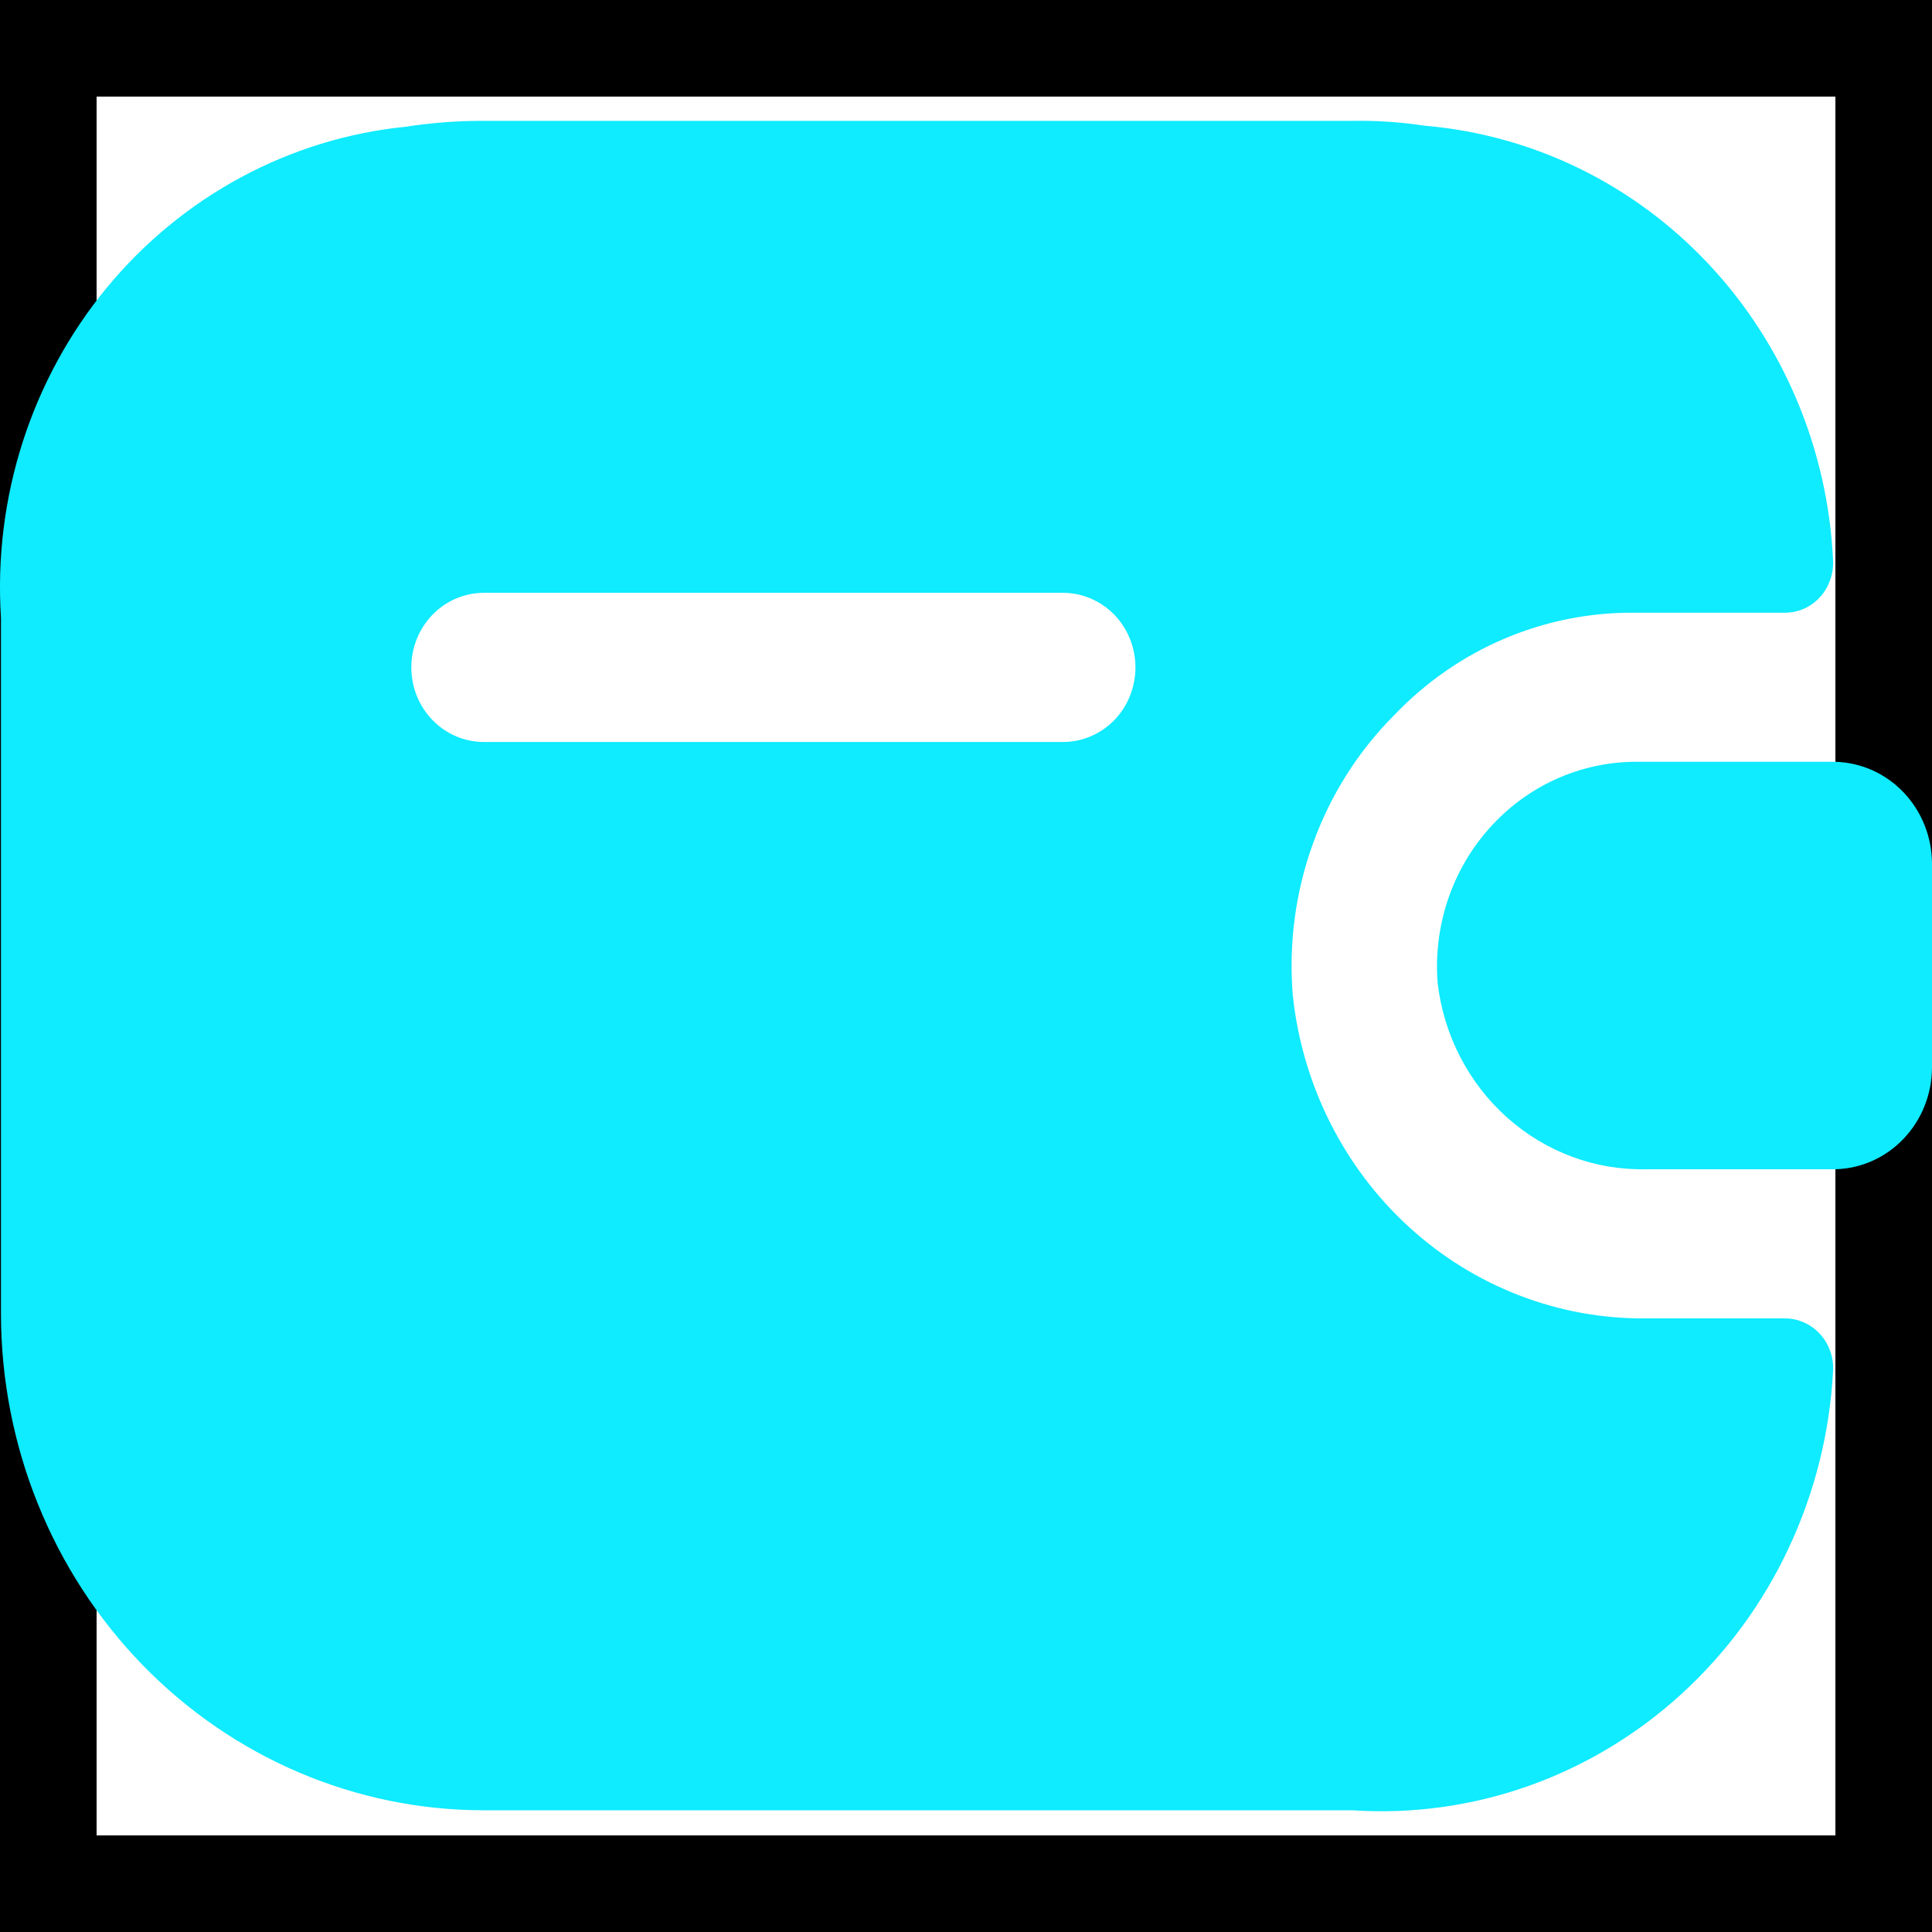
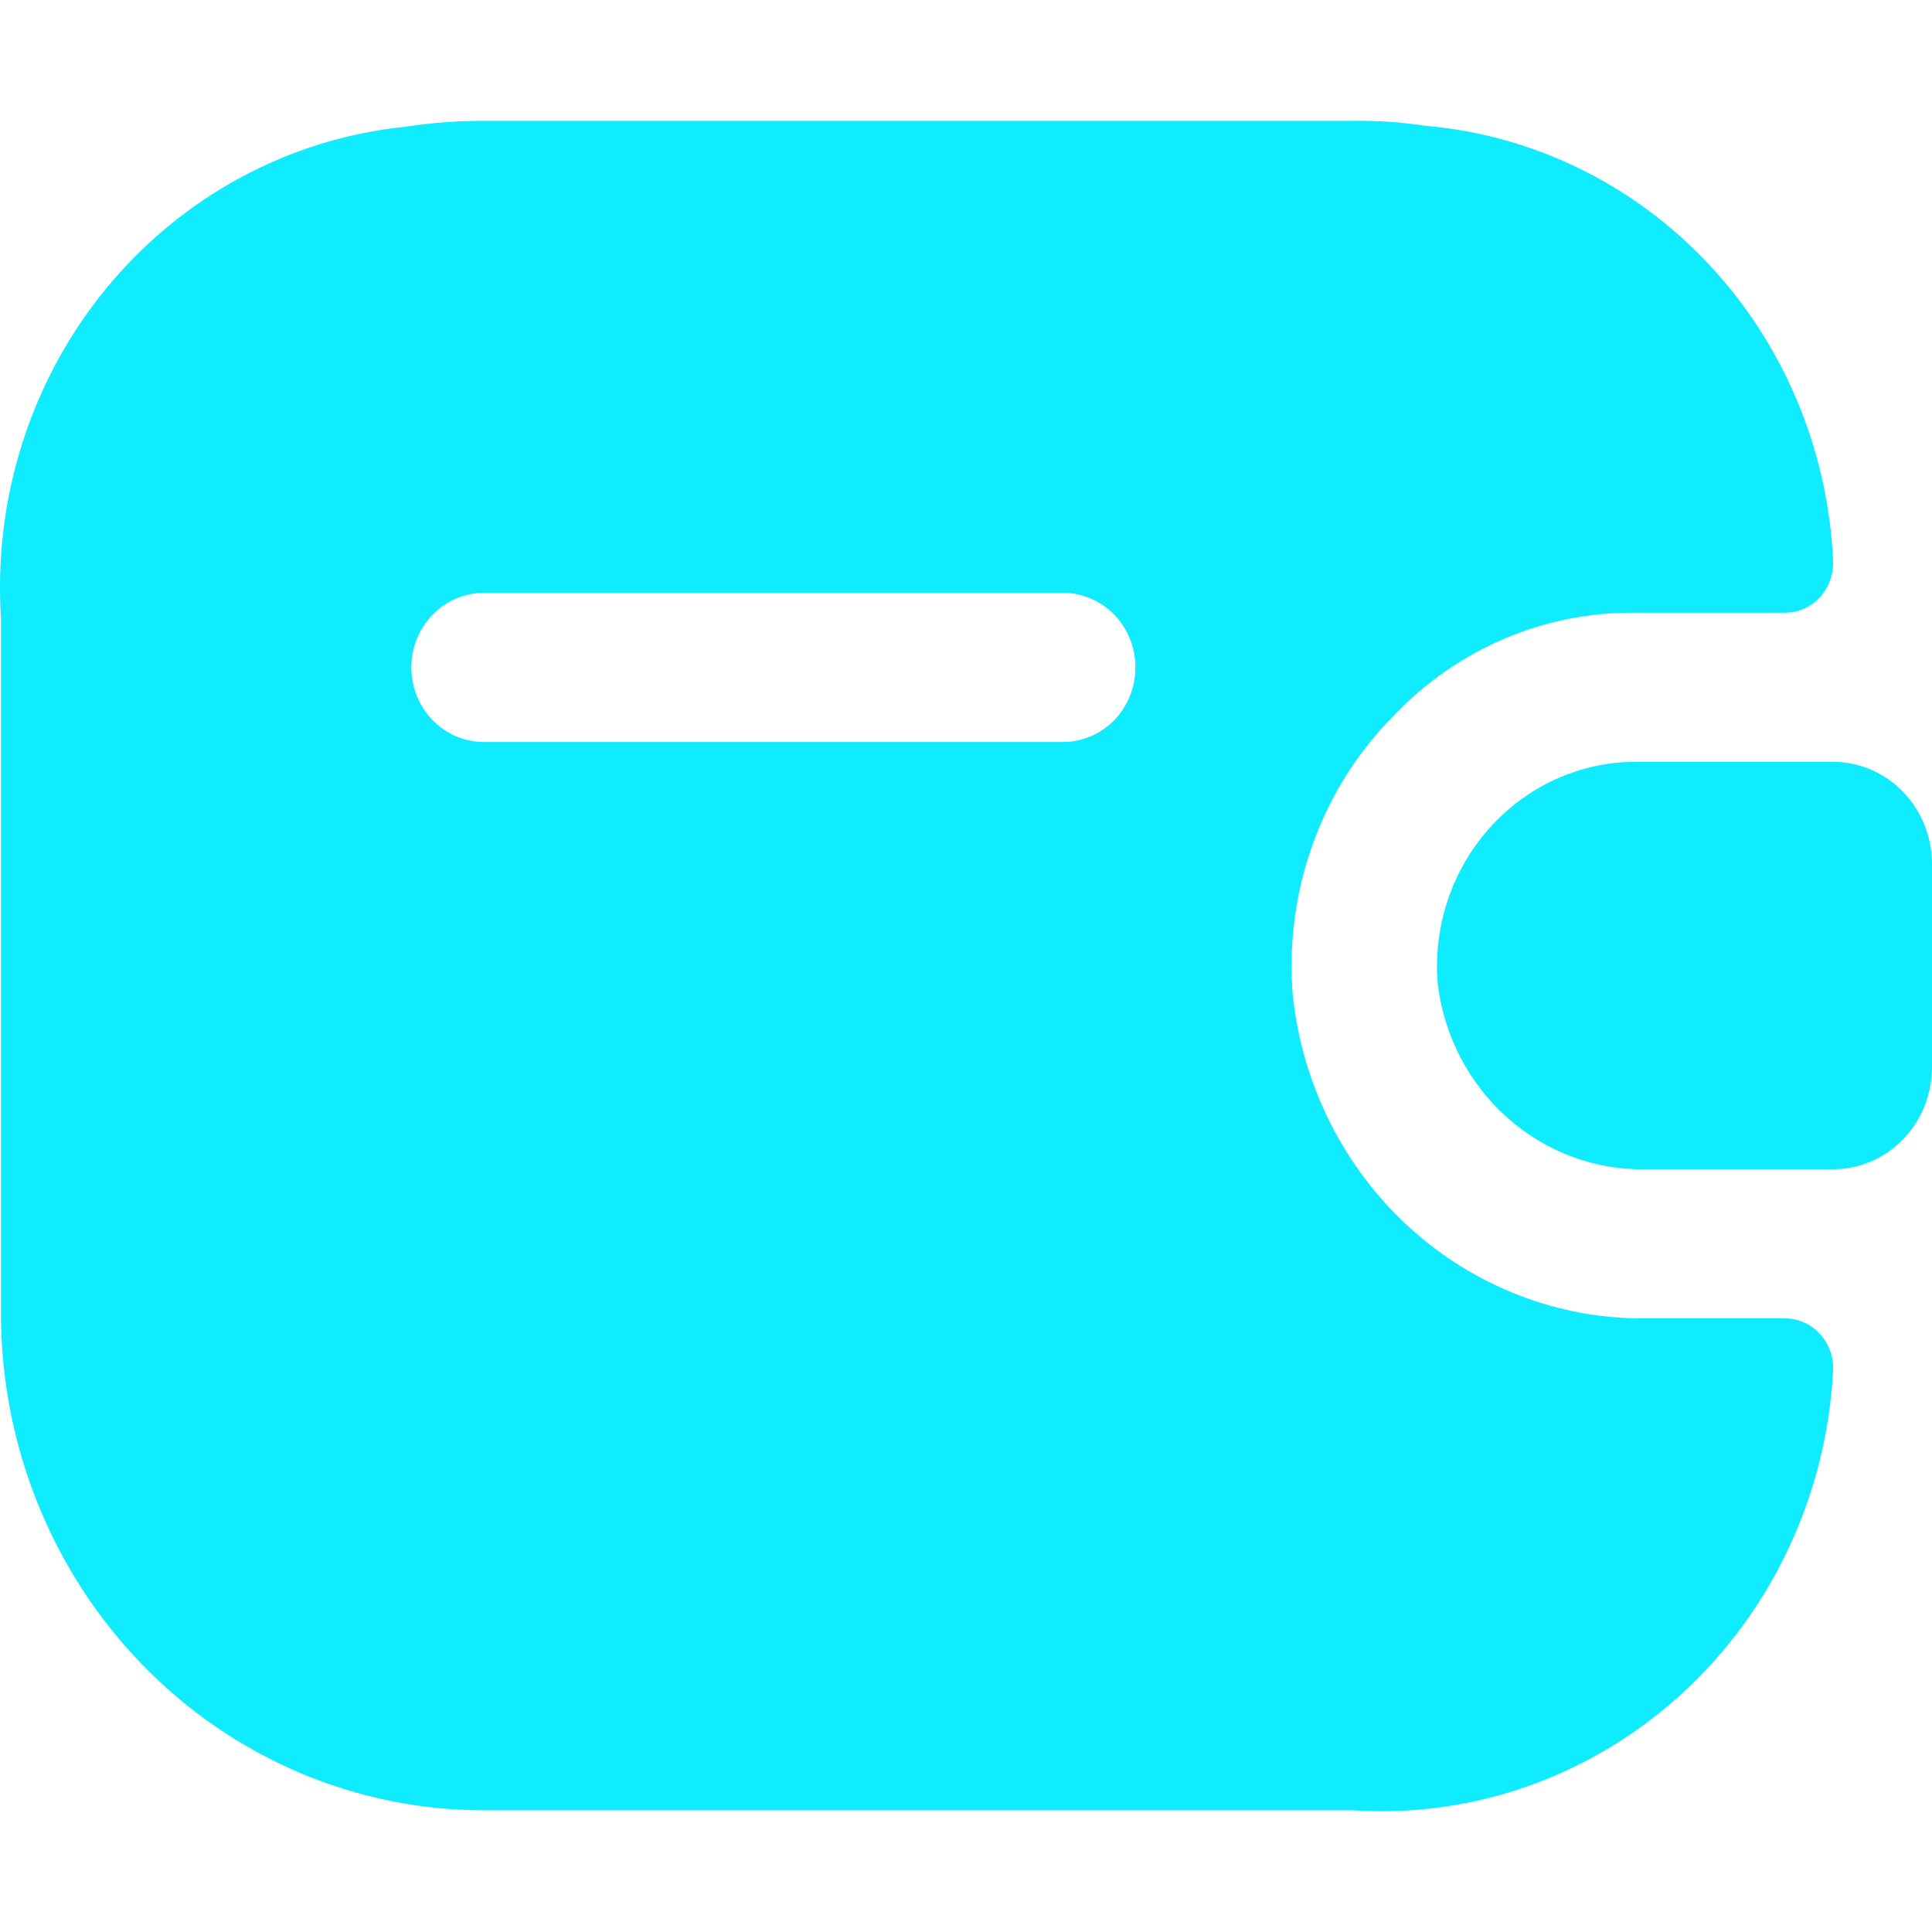
<svg xmlns="http://www.w3.org/2000/svg" width="20" height="20" viewBox="0 0 20 20" fill="none">
-   <rect x="0.5" y="0.5" width="19" height="19" stroke="black" />
  <path d="M20 8.936V11.055C19.998 11.329 19.893 11.592 19.706 11.788C19.52 11.984 19.267 12.097 19 12.104H17.041C16.514 12.116 16.002 11.925 15.603 11.57C15.204 11.214 14.947 10.72 14.883 10.181C14.859 9.89 14.895 9.597 14.986 9.321C15.078 9.045 15.224 8.791 15.416 8.576C15.607 8.36 15.84 8.188 16.099 8.069C16.358 7.951 16.638 7.888 16.922 7.886H19C19.267 7.894 19.52 8.007 19.706 8.203C19.893 8.399 19.998 8.662 20 8.936ZM18.976 14.193C18.942 14.829 18.786 15.451 18.517 16.024C18.249 16.598 17.872 17.11 17.41 17.533C16.948 17.956 16.409 18.28 15.824 18.488C15.239 18.695 14.62 18.781 14.003 18.74H5.008C3.682 18.74 2.411 18.198 1.474 17.234C0.537 16.269 0.01 14.961 0.01 13.596V6.395C-0.07 5.154 0.323 3.929 1.104 2.98C1.886 2.032 2.995 1.434 4.198 1.312C4.466 1.271 4.737 1.25 5.008 1.251H14.003C14.254 1.247 14.505 1.264 14.753 1.302C15.867 1.397 16.91 1.905 17.687 2.733C18.464 3.561 18.922 4.651 18.976 5.801C18.979 5.871 18.969 5.941 18.945 6.006C18.922 6.072 18.886 6.132 18.839 6.183C18.792 6.234 18.736 6.274 18.674 6.302C18.611 6.329 18.544 6.343 18.476 6.343H16.922C16.459 6.338 16 6.43 15.572 6.612C15.145 6.794 14.757 7.063 14.433 7.403C14.06 7.776 13.773 8.23 13.592 8.732C13.41 9.234 13.339 9.771 13.383 10.304C13.481 11.229 13.91 12.084 14.586 12.702C15.262 13.32 16.137 13.657 17.041 13.648H18.473C18.541 13.647 18.609 13.661 18.672 13.689C18.735 13.716 18.792 13.757 18.839 13.808C18.886 13.859 18.923 13.92 18.946 13.986C18.97 14.052 18.98 14.123 18.976 14.193ZM11.754 6.909C11.754 6.704 11.675 6.508 11.535 6.363C11.394 6.219 11.203 6.137 11.005 6.137H5.008C4.809 6.137 4.618 6.219 4.478 6.363C4.337 6.508 4.258 6.704 4.258 6.909C4.258 7.114 4.337 7.31 4.478 7.455C4.618 7.599 4.809 7.681 5.008 7.681H11.005C11.203 7.681 11.394 7.599 11.535 7.455C11.675 7.31 11.754 7.114 11.754 6.909Z" fill="#0FEBFF" />
</svg>
